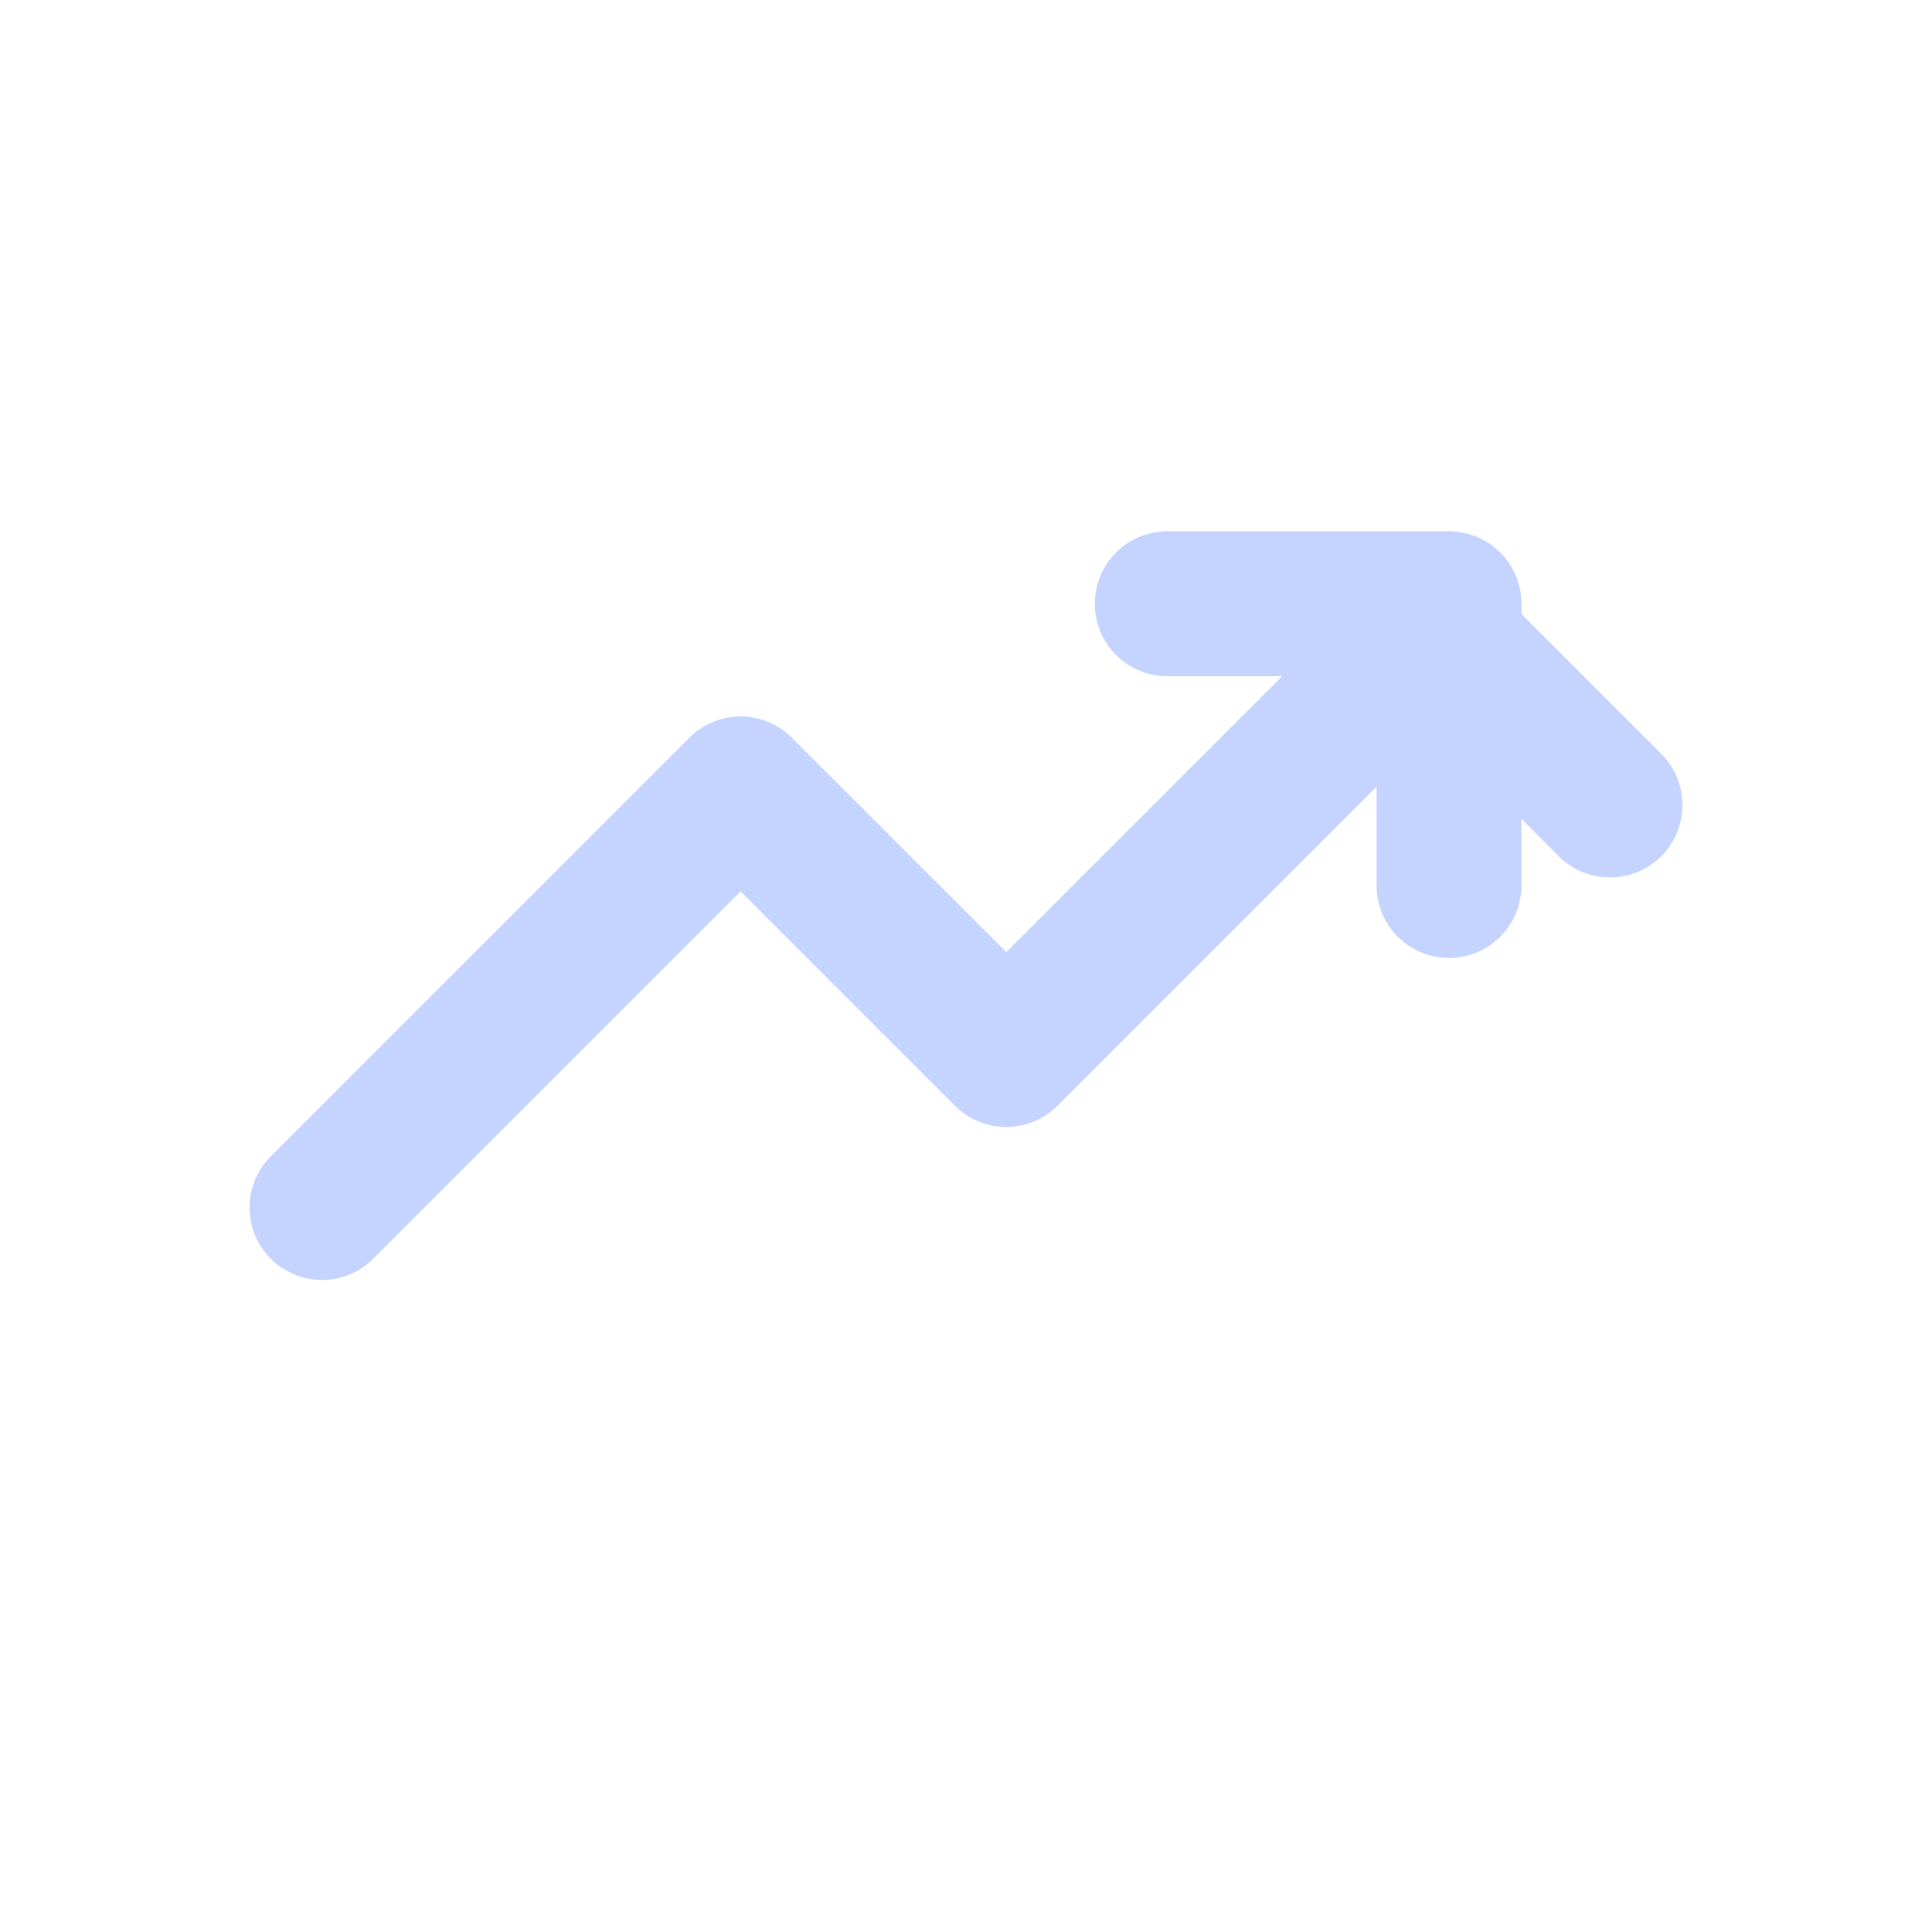
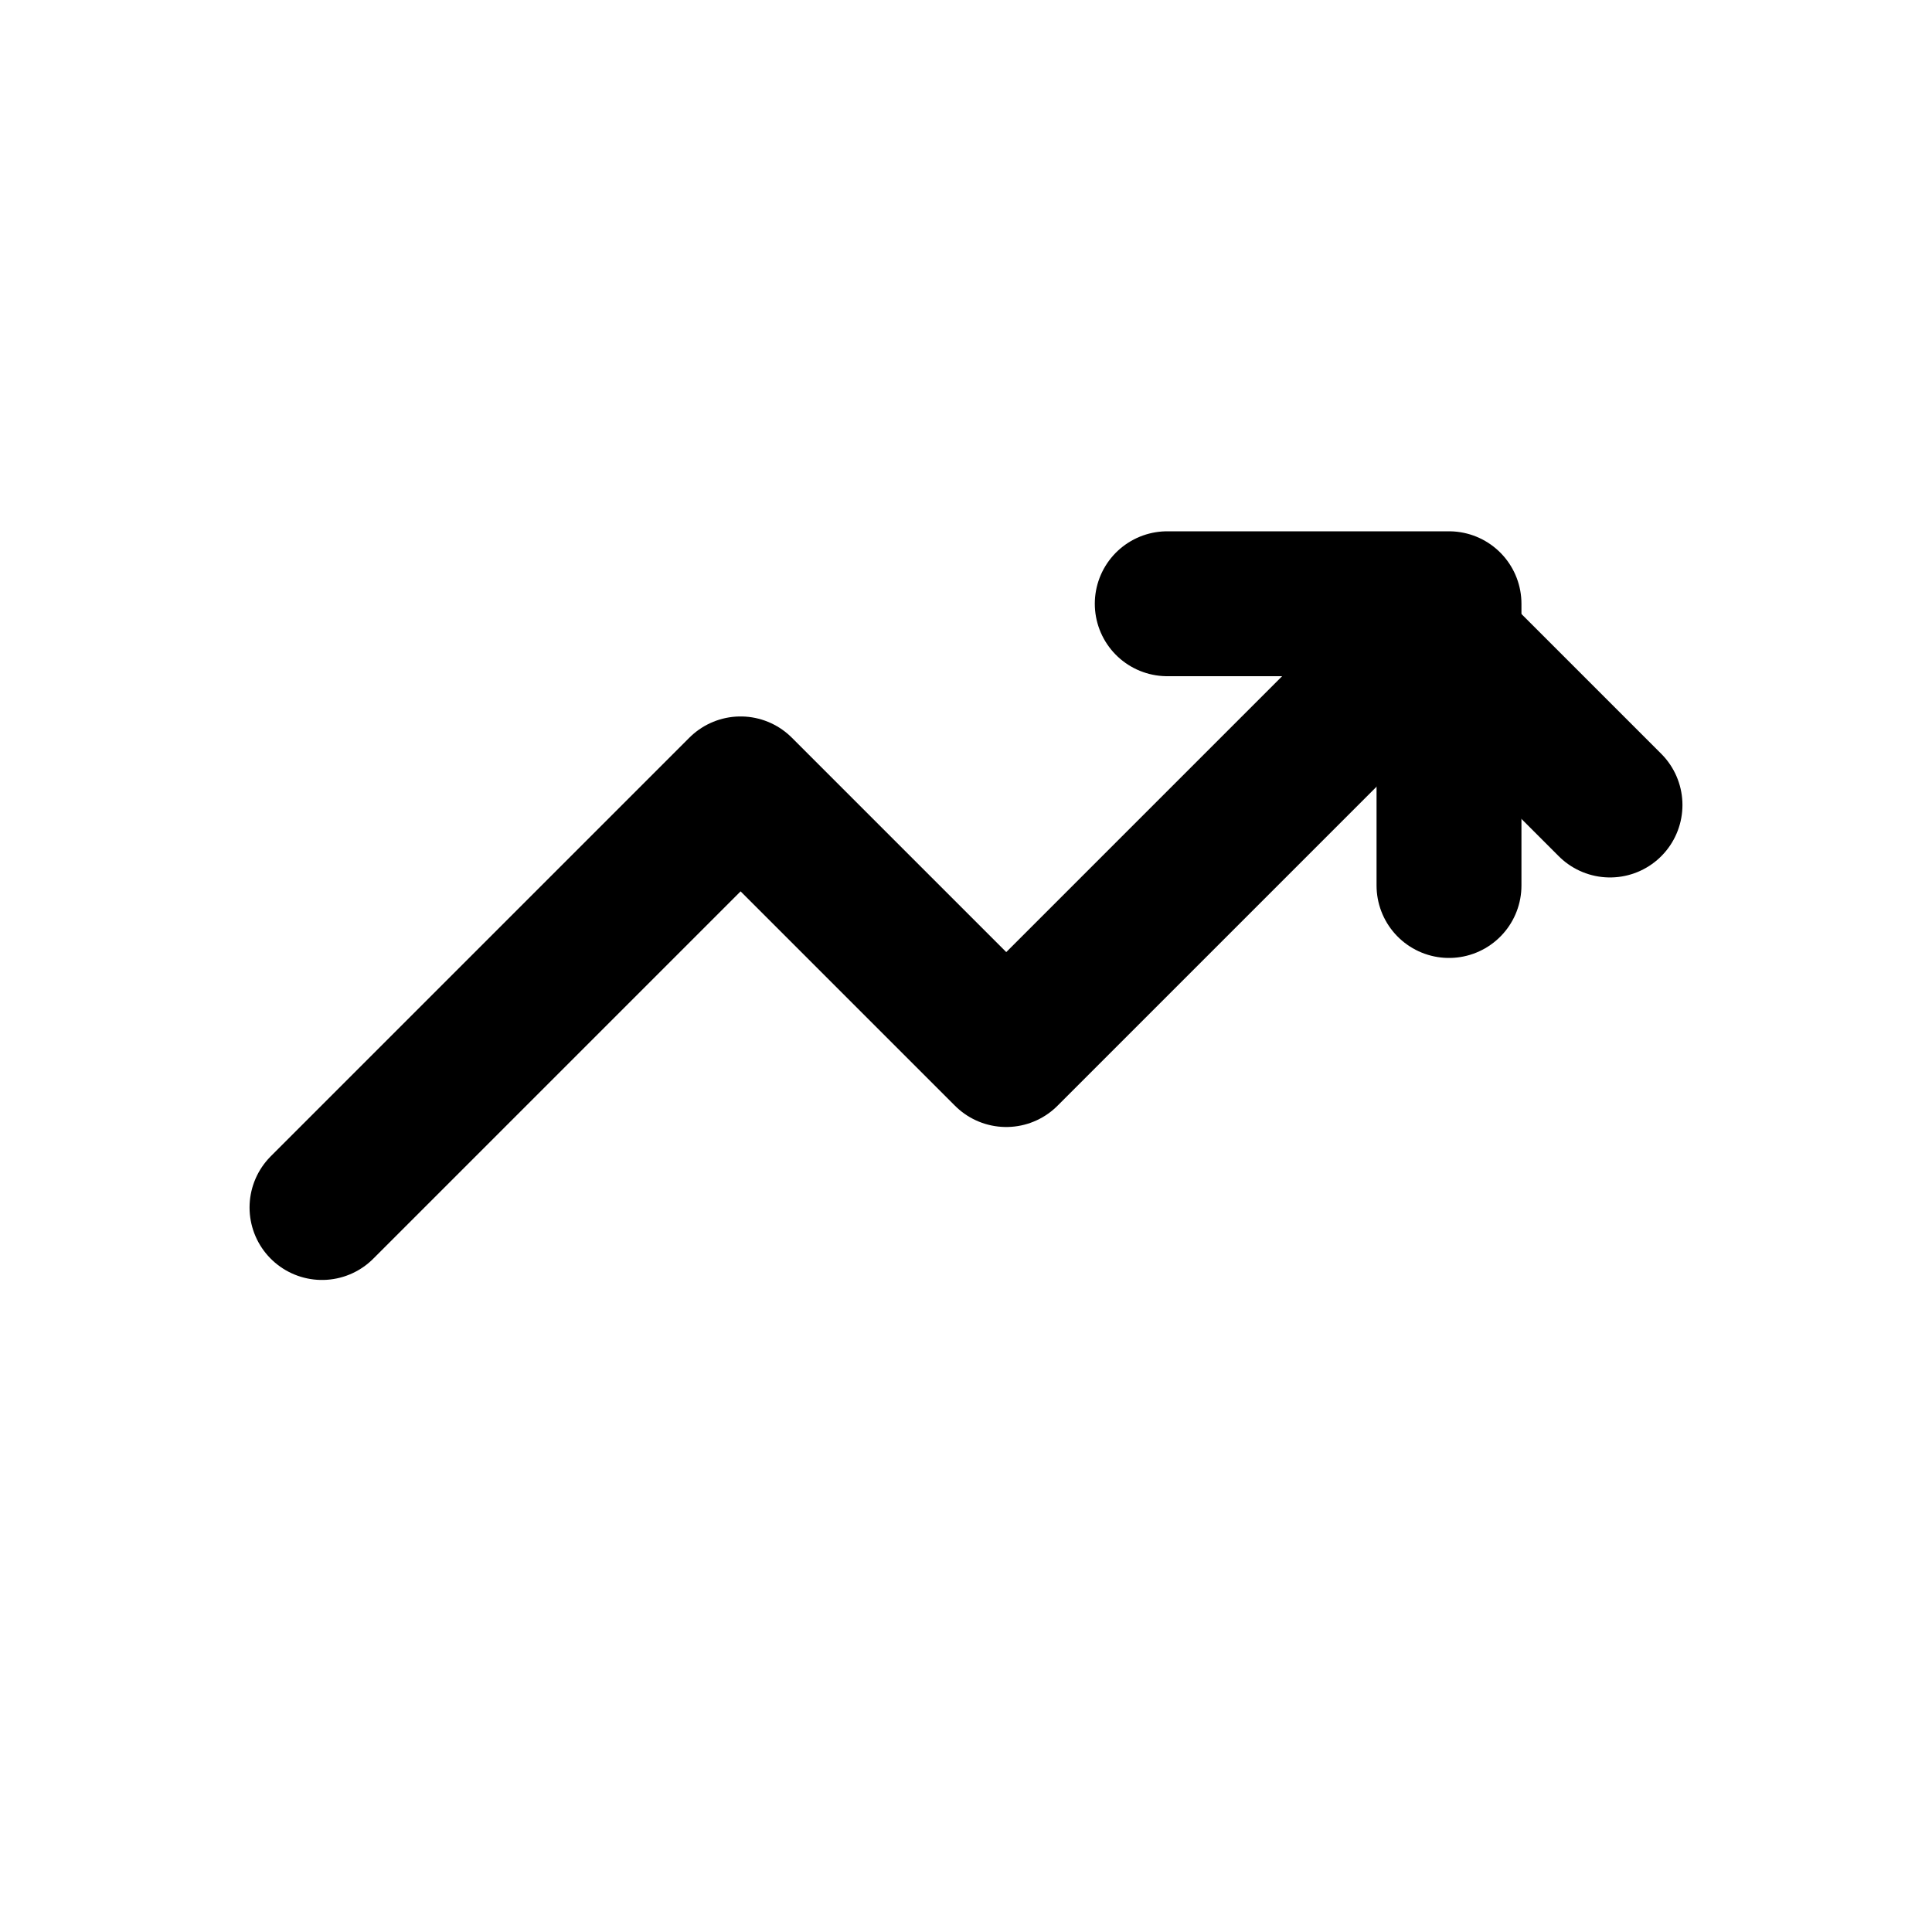
- <svg xmlns="http://www.w3.org/2000/svg" viewBox="0 0 24 24" fill="none" stroke="#c5d4ff" stroke-width="1.8" stroke-linecap="round" stroke-linejoin="round">
+ <svg xmlns="http://www.w3.org/2000/svg" viewBox="0 0 24 24" fill="none" stroke="currentColor" stroke-width="1.8" stroke-linecap="round" stroke-linejoin="round">
  <polyline points="4 15 9.2 9.8 12.5 13.1 17.8 7.8 20 10" />
  <polyline points="14.5 7.5 18 7.5 18 11" />
</svg>
